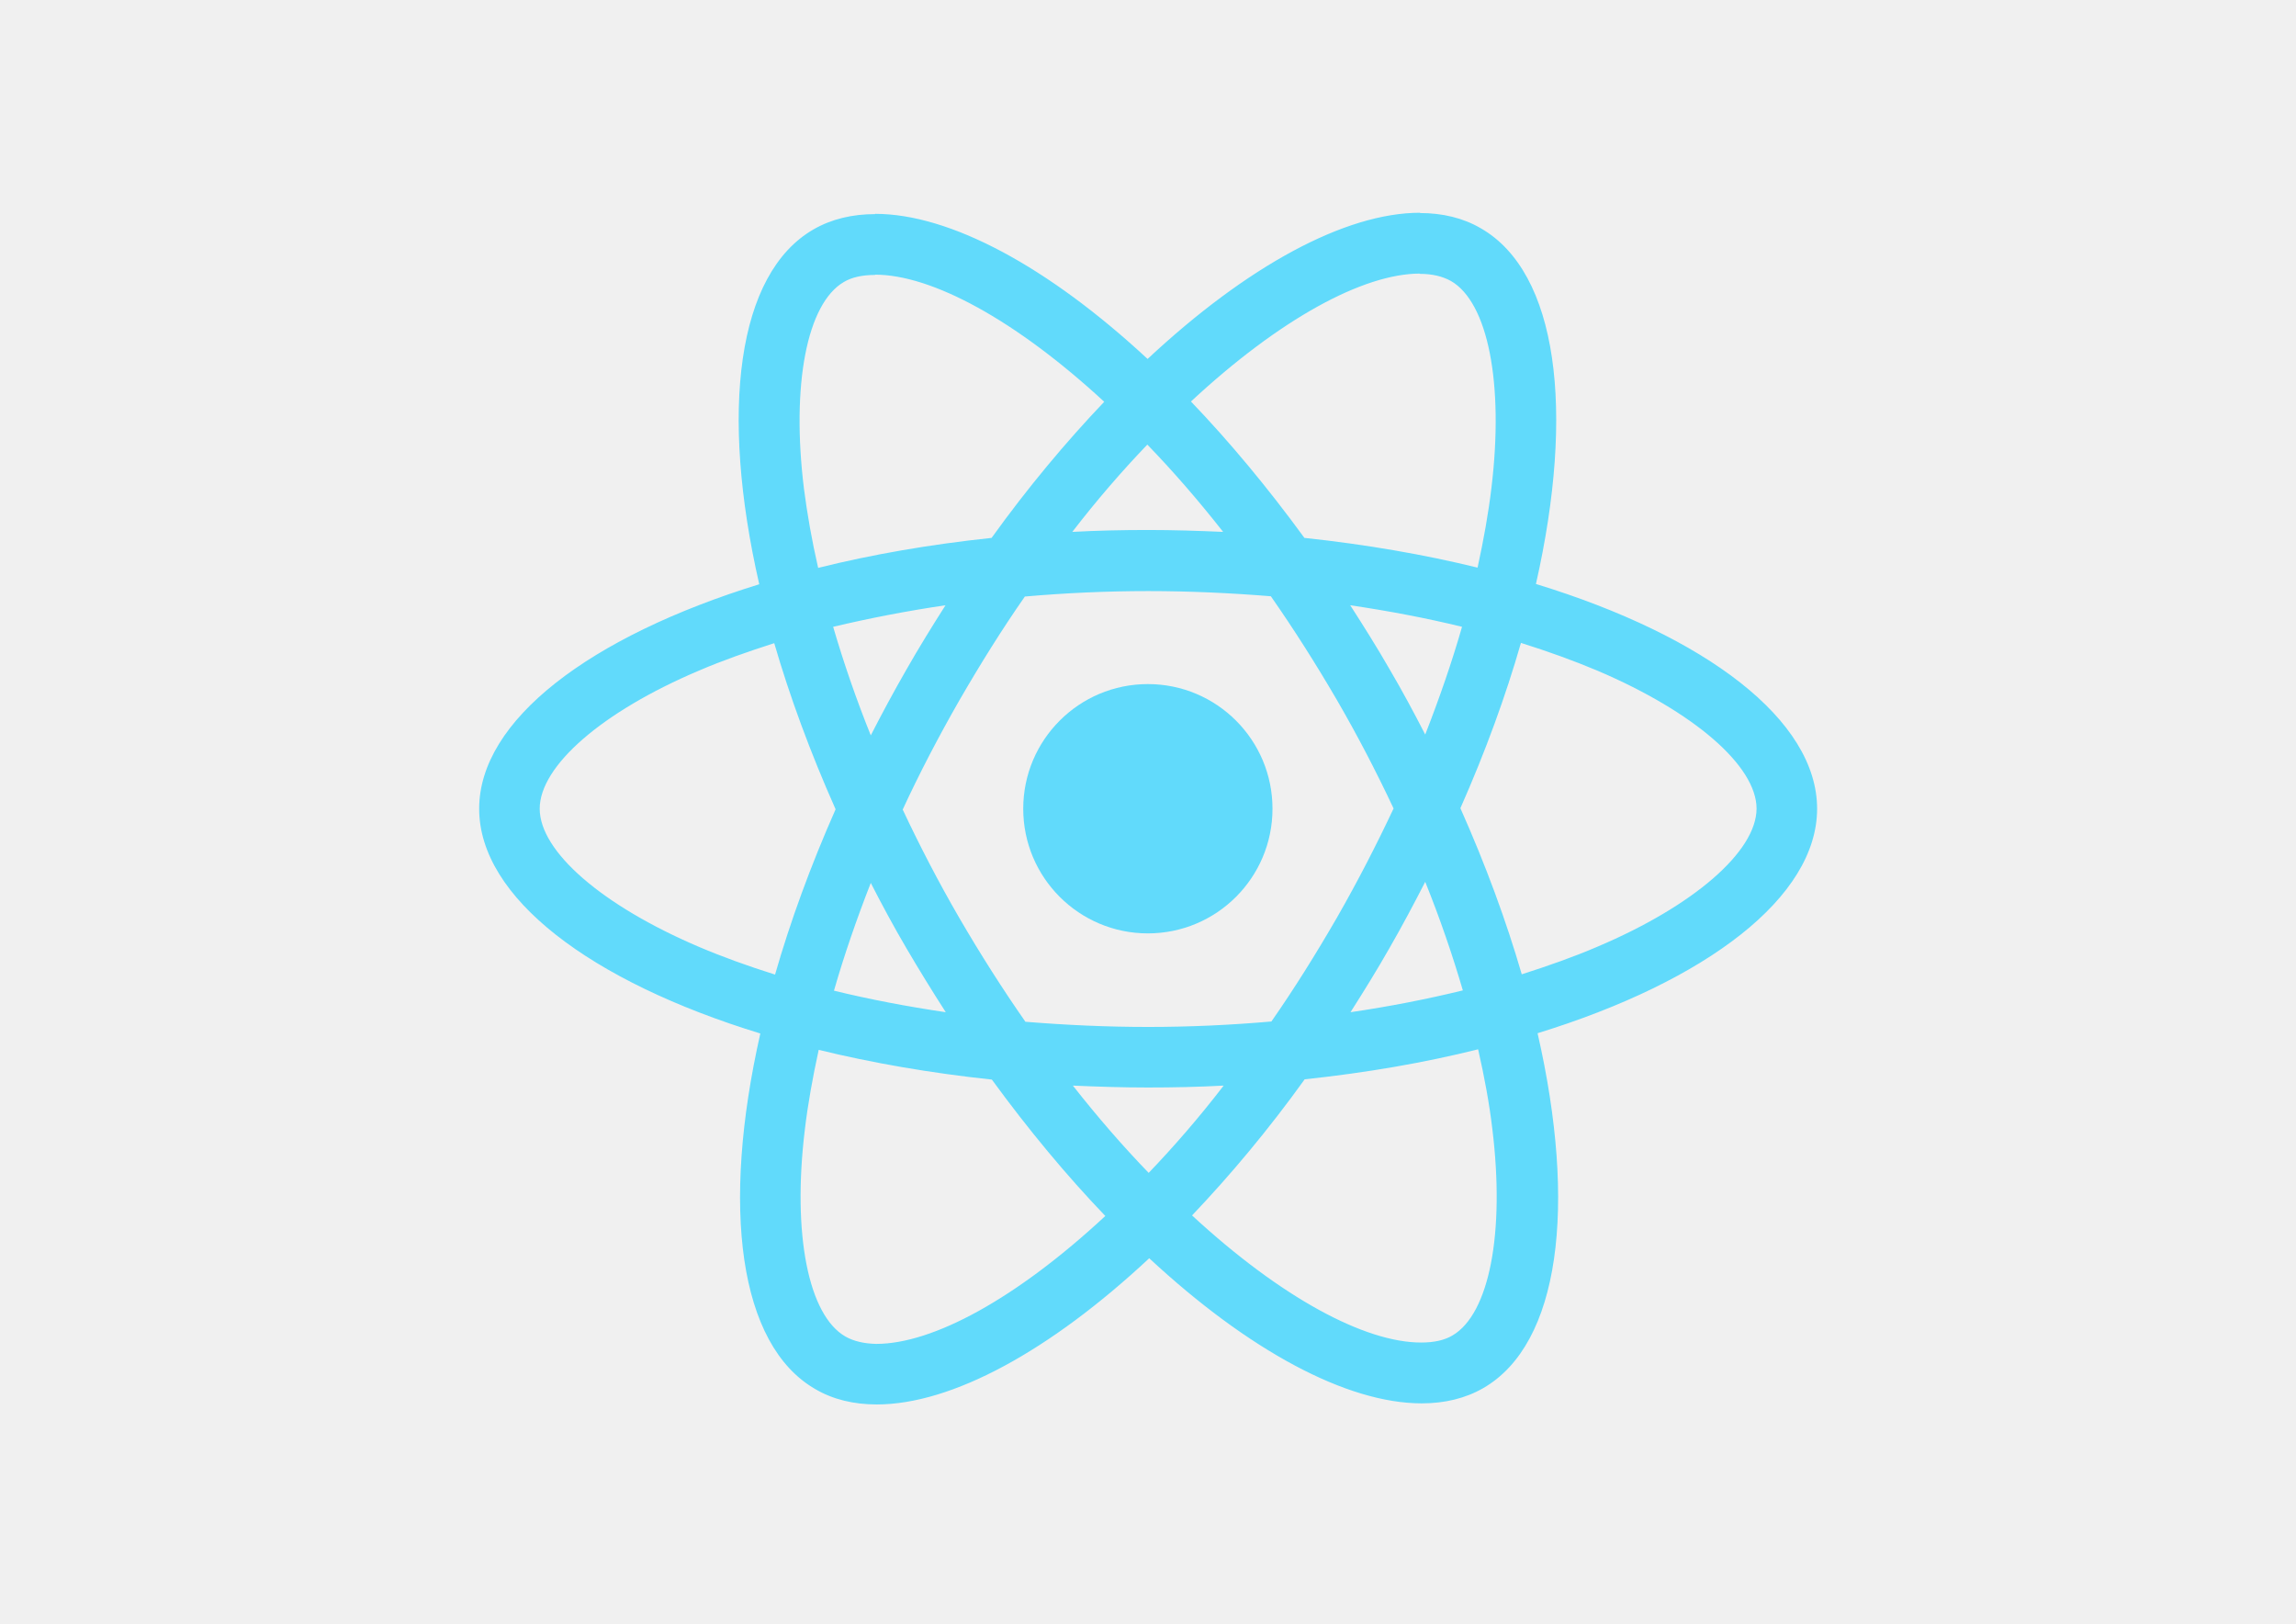
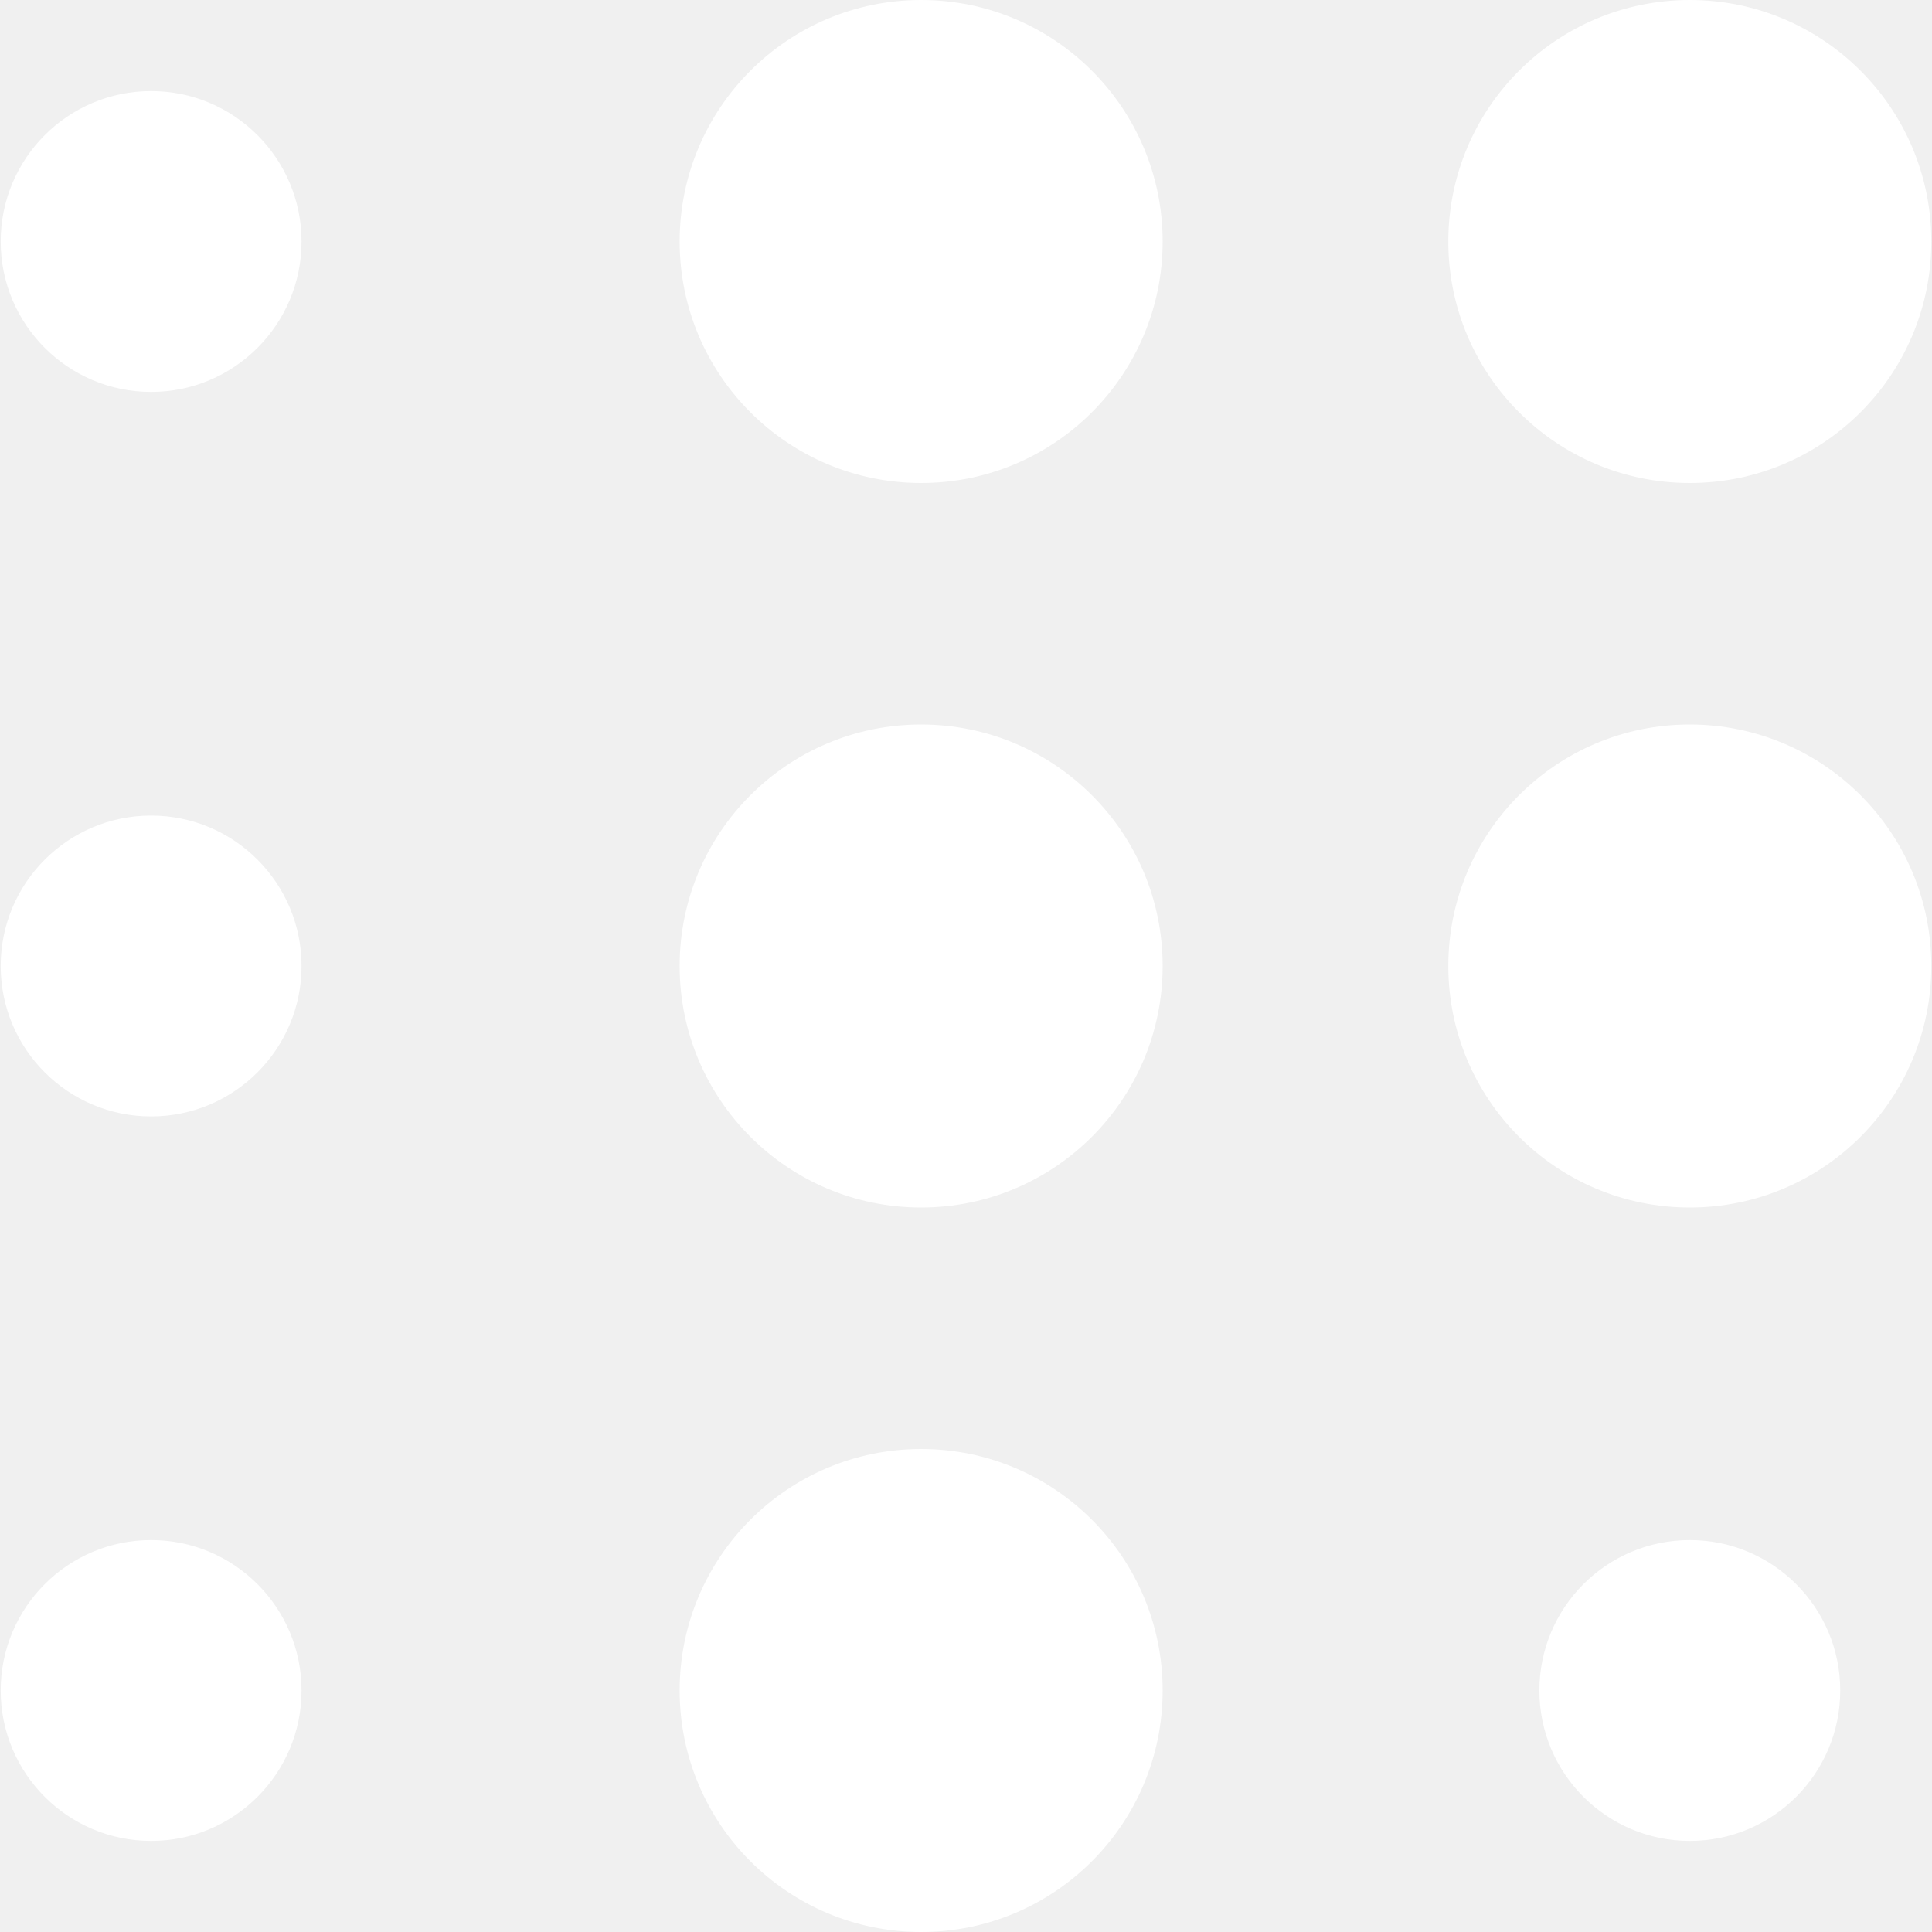
- <svg xmlns="http://www.w3.org/2000/svg" viewBox="0 0 841.9 595.3">
-   <g fill="#61DAFB">
-     <path d="M666.3 296.5c0-32.5-40.7-63.3-103.1-82.4 14.4-63.6 8-114.2-20.2-130.4-6.5-3.8-14.1-5.6-22.4-5.6v22.3c4.6 0 8.3.9 11.4 2.6 13.6 7.8 19.5 37.5 14.9 75.7-1.1 9.4-2.9 19.3-5.1 29.4-19.6-4.8-41-8.5-63.5-10.9-13.5-18.5-27.5-35.3-41.6-50 32.6-30.3 63.2-46.9 84-46.9V78c-27.5 0-63.5 19.6-99.9 53.6-36.4-33.8-72.4-53.2-99.9-53.2v22.3c20.7 0 51.4 16.5 84 46.6-14 14.7-28 31.4-41.3 49.9-22.6 2.4-44 6.1-63.6 11-2.3-10-4-19.7-5.2-29-4.7-38.2 1.1-67.9 14.6-75.8 3-1.8 6.9-2.6 11.5-2.6V78.5c-8.4 0-16 1.8-22.6 5.6-28.1 16.2-34.4 66.7-19.9 130.1-62.2 19.2-102.7 49.9-102.7 82.3 0 32.5 40.7 63.3 103.1 82.4-14.4 63.6-8 114.2 20.2 130.4 6.5 3.8 14.1 5.6 22.5 5.6 27.5 0 63.5-19.6 99.9-53.6 36.4 33.8 72.4 53.2 99.9 53.2 8.4 0 16-1.8 22.6-5.6 28.1-16.2 34.4-66.7 19.9-130.1 62-19.1 102.5-49.9 102.5-82.3zm-130.2-66.7c-3.7 12.9-8.3 26.2-13.5 39.5-4.1-8-8.4-16-13.1-24-4.6-8-9.5-15.8-14.4-23.4 14.2 2.1 27.9 4.7 41 7.9zm-45.8 106.5c-7.8 13.5-15.8 26.3-24.1 38.2-14.9 1.3-30 2-45.2 2-15.1 0-30.2-.7-45-1.9-8.3-11.9-16.4-24.6-24.2-38-7.6-13.1-14.5-26.4-20.8-39.8 6.2-13.4 13.2-26.8 20.7-39.9 7.8-13.5 15.8-26.3 24.1-38.2 14.9-1.3 30-2 45.2-2 15.1 0 30.2.7 45 1.9 8.3 11.9 16.4 24.6 24.2 38 7.6 13.1 14.5 26.4 20.8 39.8-6.3 13.4-13.2 26.8-20.7 39.9zm32.3-13c5.4 13.4 10 26.8 13.8 39.8-13.1 3.2-26.9 5.9-41.2 8 4.9-7.7 9.8-15.6 14.4-23.7 4.6-8 8.9-16.1 13-24.1zM421.2 430c-9.3-9.6-18.6-20.3-27.8-32 9 .4 18.2.7 27.5.7 9.4 0 18.7-.2 27.8-.7-9 11.7-18.3 22.4-27.5 32zm-74.4-58.9c-14.2-2.1-27.9-4.7-41-7.9 3.7-12.9 8.3-26.2 13.5-39.5 4.1 8 8.4 16 13.1 24 4.7 8 9.5 15.8 14.4 23.4zM420.7 163c9.3 9.6 18.6 20.3 27.8 32-9-.4-18.2-.7-27.5-.7-9.4 0-18.7.2-27.8.7 9-11.7 18.3-22.4 27.5-32zm-74 58.9c-4.9 7.7-9.8 15.6-14.4 23.7-4.6 8-8.9 16-13 24-5.4-13.4-10-26.8-13.8-39.8 13.1-3.1 26.9-5.8 41.2-7.9zm-90.5 125.2c-35.4-15.1-58.3-34.9-58.3-50.6 0-15.7 22.9-35.6 58.3-50.6 8.6-3.7 18-7 27.7-10.1 5.7 19.6 13.2 40 22.5 60.9-9.2 20.8-16.6 41.1-22.2 60.6-9.9-3.1-19.3-6.5-28-10.2zM310 490c-13.6-7.8-19.5-37.5-14.9-75.7 1.1-9.4 2.9-19.3 5.1-29.4 19.6 4.8 41 8.5 63.5 10.9 13.5 18.5 27.5 35.3 41.6 50-32.6 30.3-63.2 46.9-84 46.9-4.5-.1-8.3-1-11.3-2.7zm237.2-76.2c4.7 38.2-1.1 67.9-14.6 75.8-3 1.8-6.9 2.6-11.5 2.6-20.7 0-51.4-16.5-84-46.6 14-14.7 28-31.4 41.3-49.9 22.6-2.4 44-6.1 63.6-11 2.3 10.1 4.1 19.8 5.2 29.1zm38.5-66.7c-8.6 3.7-18 7-27.7 10.1-5.7-19.6-13.2-40-22.5-60.9 9.2-20.8 16.6-41.1 22.2-60.6 9.9 3.1 19.3 6.5 28.1 10.2 35.4 15.1 58.3 34.9 58.3 50.6-.1 15.7-23 35.6-58.4 50.6zM320.8 78.4z" />
-     <circle cx="420.9" cy="296.5" r="45.7" />
-     <path d="M520.5 78.1z" />
+ <svg xmlns="http://www.w3.org/2000/svg" preserveAspectRatio="xMidYMid meet" data-bbox="29.9 29.6 139.9 140" viewBox="29.9 29.6 139.9 140" height="200" width="200" data-type="color" role="img" aria-label="홈페이지">
+   <defs>
+     <style>#comp-kkpgxgqu svg [data-color="1"] {fill: #281A39;}</style>
+   </defs>
+   <g>
+     <path fill="#FFFFFF" d="M51.7 47.1c0 6.02-4.88 10.9-10.9 10.9-6.02 0-10.9-4.88-10.9-10.9 0-6.02 4.88-10.9 10.9-10.9 6.02 0 10.9 4.88 10.9 10.9z" data-color="1" />
+     <path fill="#FFFFFF" d="M114.1 47.1c0 9.665-7.835 17.5-17.5 17.5s-17.5-7.835-17.5-17.5 7.835-17.5 17.5-17.5 17.5 7.835 17.5 17.5z" data-color="1" />
+     <path fill="#FFFFFF" d="M169.8 47.1c0 9.665-7.835 17.5-17.5 17.5s-17.5-7.835-17.5-17.5 7.835-17.5 17.5-17.5 17.5 7.835 17.5 17.5z" data-color="1" />
+     <path fill="#FFFFFF" d="M51.7 99.6c0 6.02-4.88 10.9-10.9 10.9-6.02 0-10.9-4.88-10.9-10.9 0-6.02 4.88-10.9 10.9-10.9 6.02 0 10.9 4.88 10.9 10.9z" data-color="1" />
+     <path fill="#FFFFFF" d="M114.1 99.6c0 9.665-7.835 17.5-17.5 17.5s-17.5-7.835-17.5-17.5 7.835-17.5 17.5-17.5 17.5 7.835 17.5 17.5z" data-color="1" />
+     <path fill="#FFFFFF" d="M169.8 99.6c0 9.665-7.835 17.5-17.5 17.5s-17.5-7.835-17.5-17.5 7.835-17.5 17.5-17.5 17.5 7.835 17.5 17.5z" data-color="1" />
+     <path fill="#FFFFFF" d="M51.7 152.1c0 6.02-4.88 10.9-10.9 10.9-6.02 0-10.9-4.88-10.9-10.9 0-6.02 4.88-10.9 10.9-10.9 6.02 0 10.9 4.88 10.9 10.9z" data-color="1" />
+     <path fill="#FFFFFF" d="M114.1 152.1c0 9.665-7.835 17.5-17.5 17.5s-17.5-7.835-17.5-17.5 7.835-17.5 17.5-17.5 17.5 7.835 17.5 17.5z" data-color="1" />
+     <path fill="#FFFFFF" d="M163.2 152.1c0 6.02-4.88 10.9-10.9 10.9-6.02 0-10.9-4.88-10.9-10.9 0-6.02 4.88-10.9 10.9-10.9 6.02 0 10.9 4.88 10.9 10.9z" data-color="1" />
  </g>
</svg>
